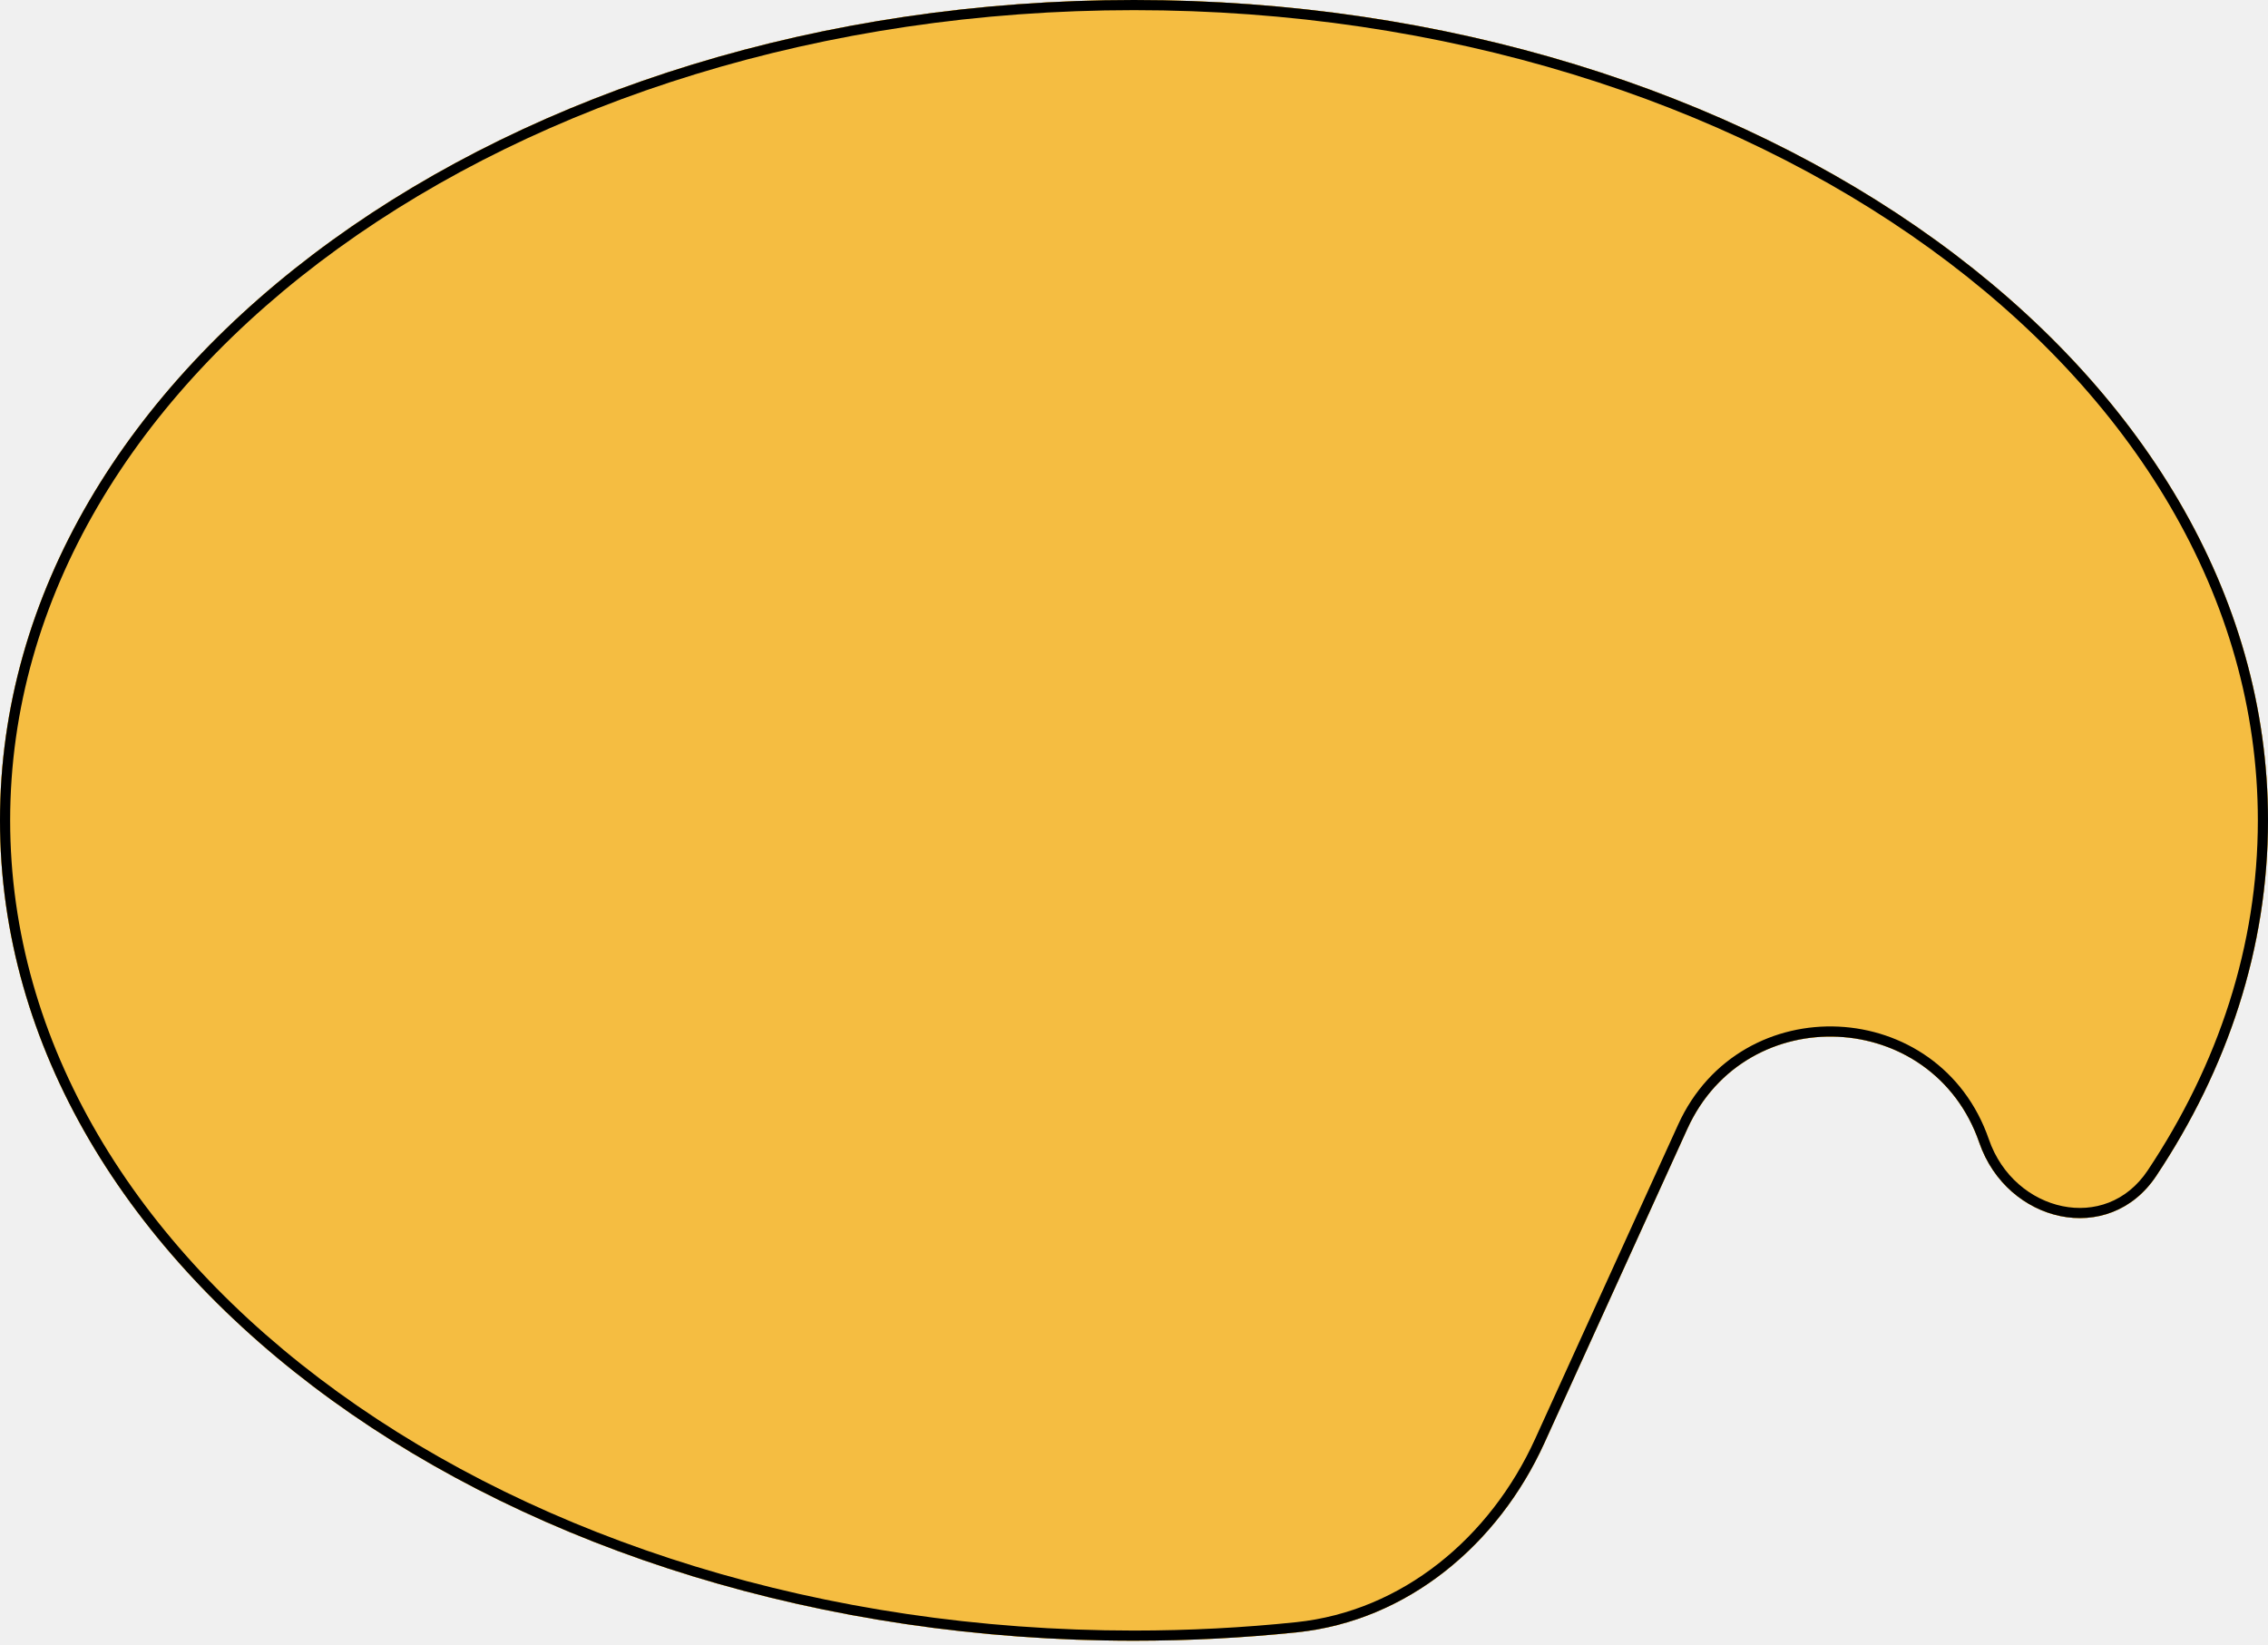
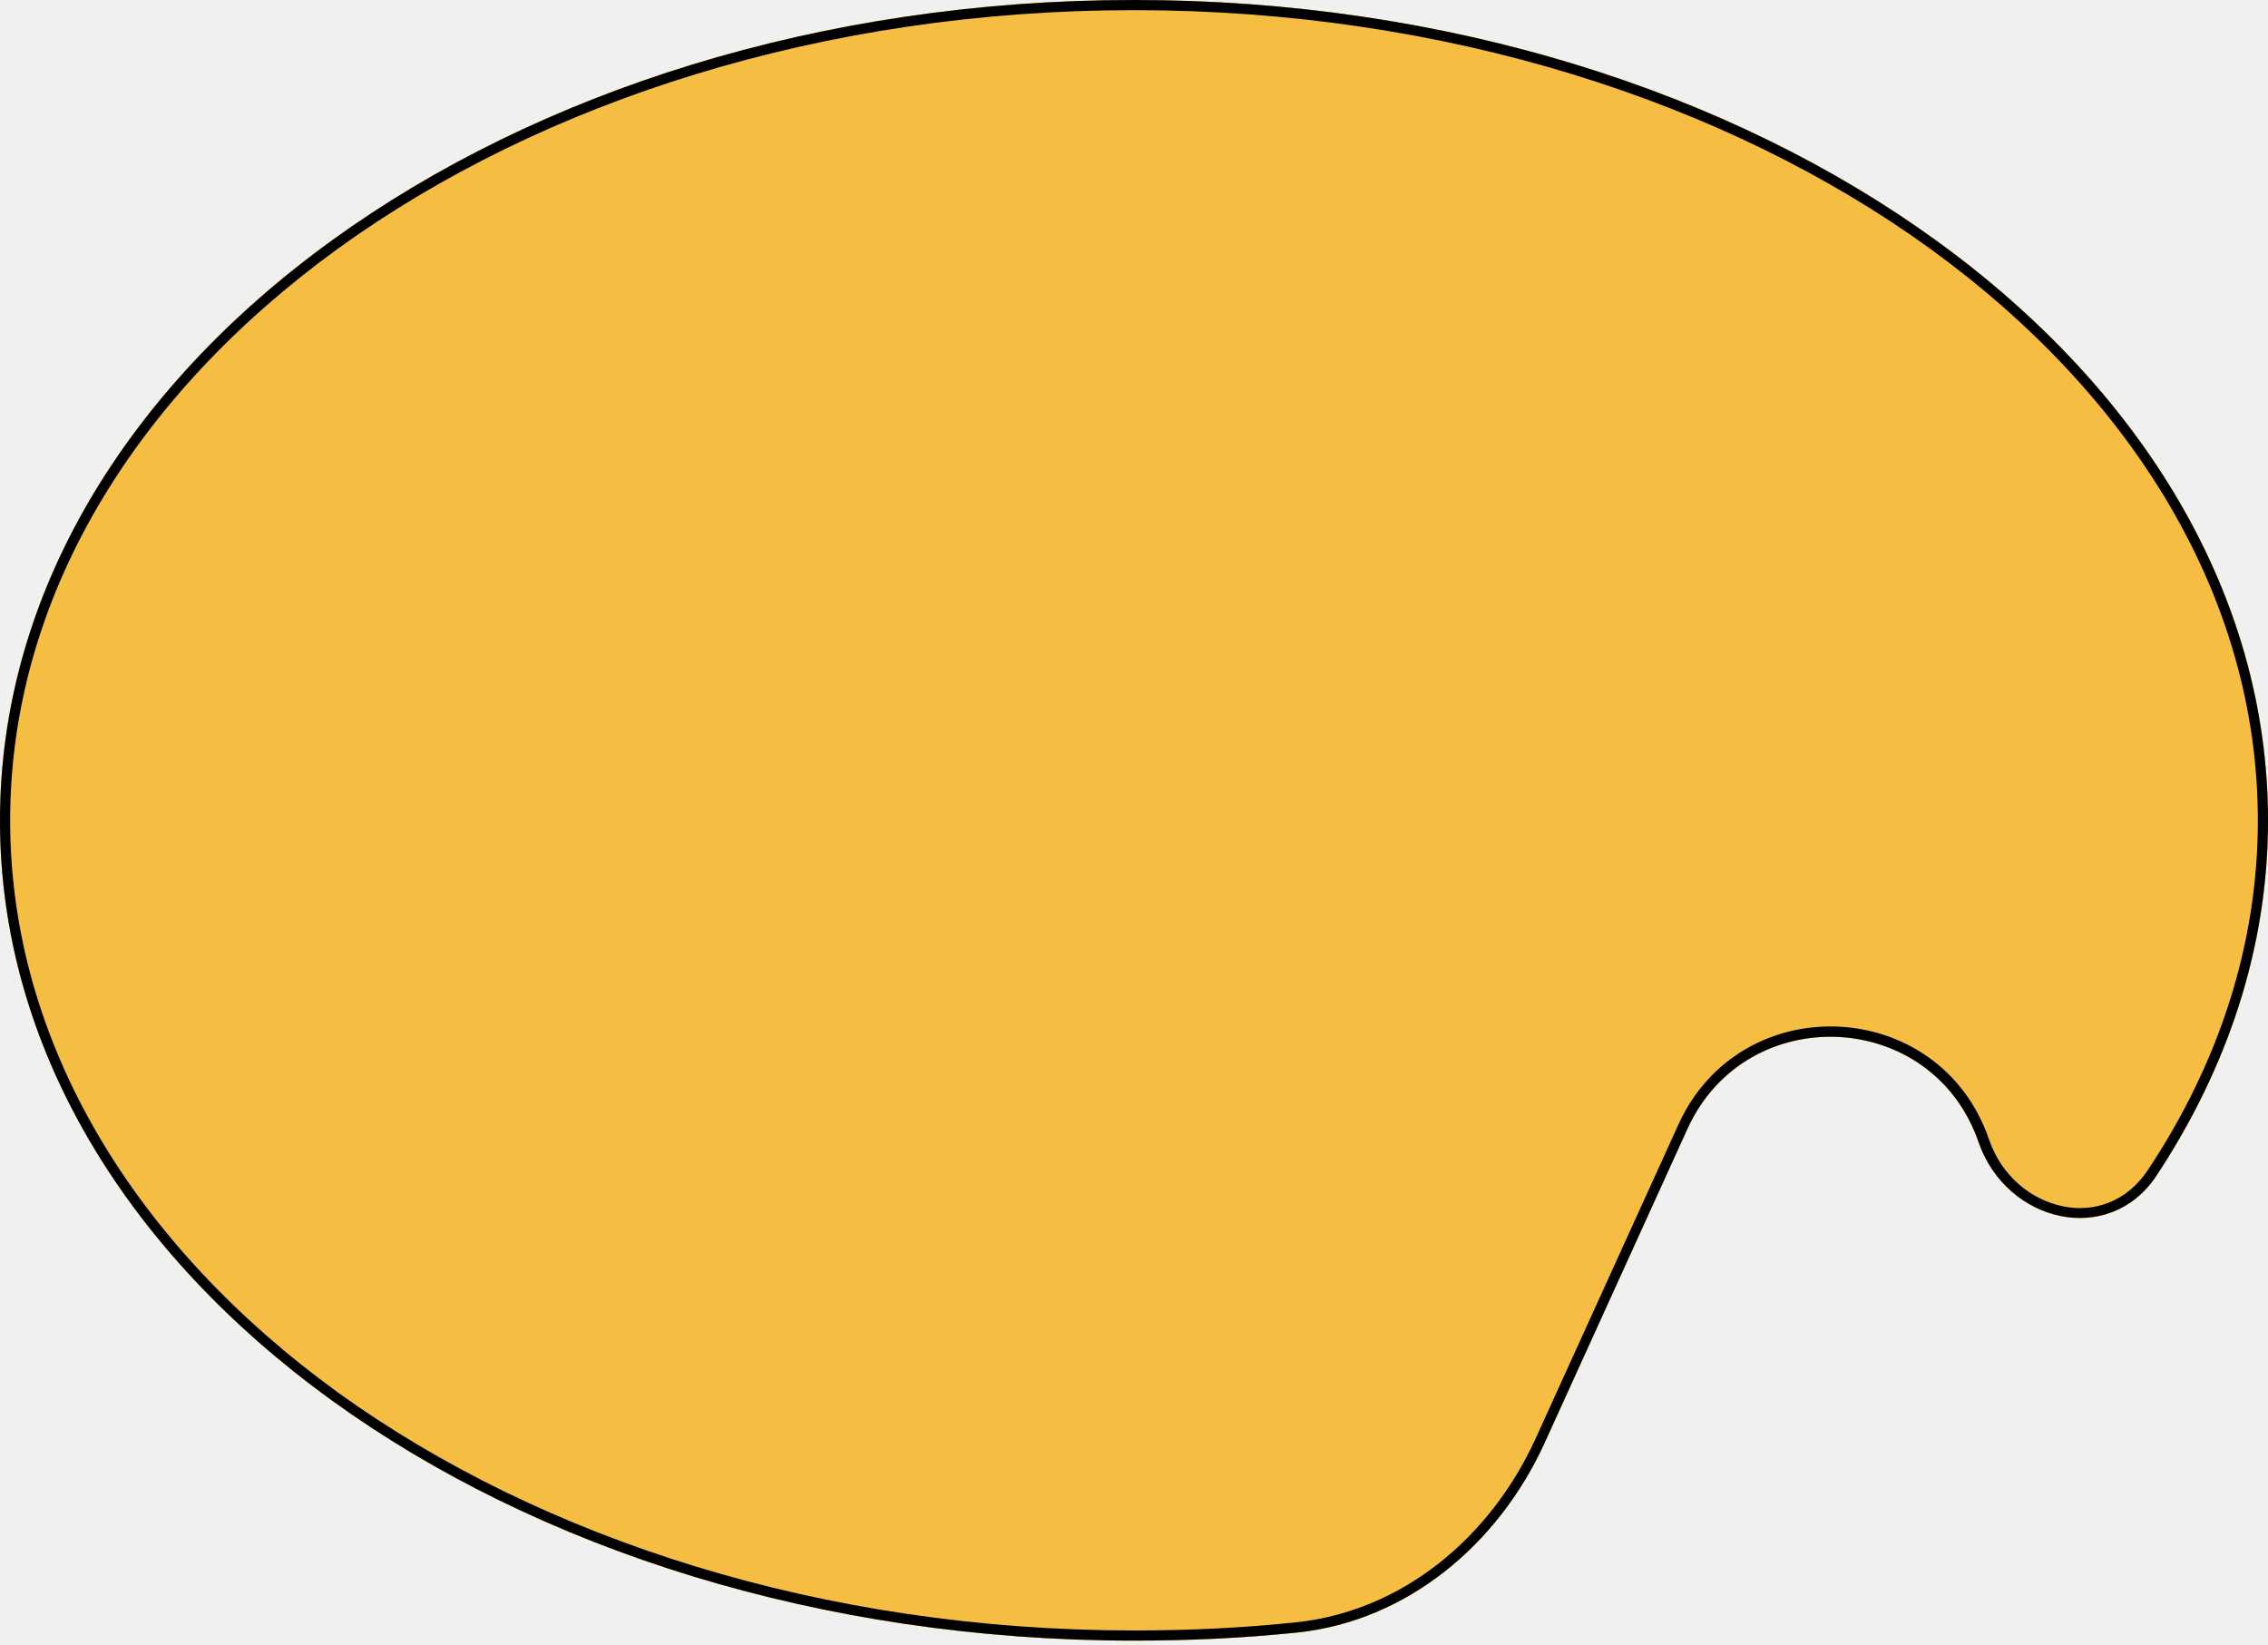
- <svg xmlns="http://www.w3.org/2000/svg" width="447" height="324" viewBox="0 0 447 324" fill="none">
-   <mask id="path-1-inside-1_225_29" fill="white">
-     <path fill-rule="evenodd" clip-rule="evenodd" d="M390.091 225.159C395.57 241.041 415.652 245.72 424.966 231.738C439.087 210.538 447 186.767 447 161.66C447 72.377 346.936 0 223.5 0C100.064 0 0 72.377 0 161.66C0 250.942 100.064 323.319 223.5 323.319C234.418 323.319 245.154 322.753 255.653 321.659C277.448 319.388 295.298 304.333 304.374 284.388L332.57 222.429C344.172 196.934 380.956 198.68 390.091 225.159Z" />
+ <svg xmlns="http://www.w3.org/2000/svg" width="447" height="324" fill="none">
+   <mask id="a" fill="#fff">
+     <path fill-rule="evenodd" clip-rule="evenodd" d="M390 225.2c5.6 15.8 25.7 20.5 35 6.5 14-21.2 22-44.9 22-70C447 72.4 347 0 223.5 0S0 72.4 0 161.7C0 251 100 323.3 223.5 323.3c10.9 0 21.7-.5 32.2-1.6 21.7-2.3 39.6-17.4 48.7-37.3l28.2-62c11.6-25.4 48.4-23.7 57.4 2.8z" />
  </mask>
-   <path fill-rule="evenodd" clip-rule="evenodd" d="M390.091 225.159C395.57 241.041 415.652 245.72 424.966 231.738C439.087 210.538 447 186.767 447 161.66C447 72.377 346.936 0 223.5 0C100.064 0 0 72.377 0 161.66C0 250.942 100.064 323.319 223.5 323.319C234.418 323.319 245.154 322.753 255.653 321.659C277.448 319.388 295.298 304.333 304.374 284.388L332.57 222.429C344.172 196.934 380.956 198.68 390.091 225.159Z" fill="#F5BD41" />
-   <path fill-rule="evenodd" clip-rule="evenodd" d="M390.091 225.159C395.57 241.041 415.652 245.72 424.966 231.738C439.087 210.538 447 186.767 447 161.66C447 72.377 346.936 0 223.5 0C100.064 0 0 72.377 0 161.66C0 250.942 100.064 323.319 223.5 323.319C234.418 323.319 245.154 322.753 255.653 321.659C277.448 319.388 295.298 304.333 304.374 284.388L332.57 222.429C344.172 196.934 380.956 198.68 390.091 225.159Z" fill="#F5BD41" />
-   <path fill-rule="evenodd" clip-rule="evenodd" d="M390.091 225.159C395.57 241.041 415.652 245.72 424.966 231.738C439.087 210.538 447 186.767 447 161.66C447 72.377 346.936 0 223.5 0C100.064 0 0 72.377 0 161.66C0 250.942 100.064 323.319 223.5 323.319C234.418 323.319 245.154 322.753 255.653 321.659C277.448 319.388 295.298 304.333 304.374 284.388L332.57 222.429C344.172 196.934 380.956 198.68 390.091 225.159Z" fill="#F5BD41" />
-   <path d="M332.57 222.429L330.75 221.601L332.57 222.429ZM255.653 321.659L255.446 319.67L255.653 321.659ZM304.374 284.388L302.554 283.559L304.374 284.388ZM424.966 231.738L423.301 230.629L424.966 231.738ZM445 161.66C445 186.331 437.227 209.721 423.301 230.629L426.63 232.846C440.946 211.354 449 187.203 449 161.66H445ZM223.5 2C284.843 2 340.298 19.988 380.366 48.969C420.437 77.953 445 117.821 445 161.66H449C449 116.216 423.53 75.254 382.711 45.728C341.888 16.201 285.592 -2 223.5 -2V2ZM2 161.66C2 117.821 26.563 77.953 66.634 48.969C106.702 19.988 162.157 2 223.5 2V-2C161.408 -2 105.112 16.201 64.29 45.728C23.47 75.254 -2 116.216 -2 161.66H2ZM223.5 321.319C162.157 321.319 106.702 303.332 66.634 274.35C26.563 245.366 2 205.498 2 161.66H-2C-2 207.103 23.47 248.065 64.29 277.591C105.112 307.118 161.408 325.319 223.5 325.319V321.319ZM255.446 319.67C245.015 320.757 234.349 321.319 223.5 321.319V325.319C234.487 325.319 245.292 324.749 255.861 323.648L255.446 319.67ZM306.195 285.216L334.39 223.257L330.75 221.601L302.554 283.559L306.195 285.216ZM334.39 223.257C345.244 199.408 379.655 201.041 388.2 225.812L391.982 224.507C382.257 196.32 343.1 194.461 330.75 221.601L334.39 223.257ZM255.861 323.648C278.486 321.29 296.88 305.684 306.195 285.216L302.554 283.559C293.715 302.982 276.411 317.485 255.446 319.67L255.861 323.648ZM423.301 230.629C419.128 236.894 412.623 238.944 406.492 237.688C400.313 236.423 394.49 231.778 391.982 224.507L388.2 225.812C391.171 234.422 398.129 240.058 405.689 241.607C413.298 243.165 421.49 240.564 426.63 232.846L423.301 230.629Z" fill="black" mask="url(#path-1-inside-1_225_29)" />
+   <path fill-rule="evenodd" clip-rule="evenodd" d="M390 225.2c5.6 15.8 25.7 20.5 35 6.5 14-21.2 22-44.9 22-70C447 72.4 347 0 223.5 0S0 72.4 0 161.7C0 251 100 323.3 223.5 323.3c10.9 0 21.7-.5 32.2-1.6 21.7-2.3 39.6-17.4 48.7-37.3l28.2-62c11.6-25.4 48.4-23.7 57.4 2.8z" fill="#F5BD41" />
+   <path fill-rule="evenodd" clip-rule="evenodd" d="M390 225.2c5.6 15.8 25.7 20.5 35 6.5 14-21.2 22-44.9 22-70C447 72.4 347 0 223.5 0S0 72.4 0 161.7C0 251 100 323.3 223.5 323.3c10.9 0 21.7-.5 32.2-1.6 21.7-2.3 39.6-17.4 48.7-37.3l28.2-62c11.6-25.4 48.4-23.7 57.4 2.8z" fill="#F5BD41" />
+   <path fill-rule="evenodd" clip-rule="evenodd" d="M390 225.2c5.6 15.8 25.7 20.5 35 6.5 14-21.2 22-44.9 22-70C447 72.4 347 0 223.5 0S0 72.4 0 161.7C0 251 100 323.3 223.5 323.3c10.9 0 21.7-.5 32.2-1.6 21.7-2.3 39.6-17.4 48.7-37.3l28.2-62c11.6-25.4 48.4-23.7 57.4 2.8z" fill="#F5BD41" />
+   <path d="M332.6 222.4l-1.8-.8 1.8.8zm-76.9 99.3l-.3-2 .3 2zm48.7-37.3l-1.8-.8 1.8.8zM425 231.7l-1.7-1.1 1.7 1.1zm20-70c0 24.6-7.8 48-21.7 68.9l3.3 2.2c14.4-21.4 22.4-45.6 22.4-71.1h-4zM223.5 2c61.3 0 116.8 18 156.9 47 40 29 64.6 68.8 64.6 112.7h4c0-45.5-25.5-86.4-66.3-116C341.9 16.2 285.6-2 223.5-2v4zM2 161.7C2 117.8 26.6 78 66.6 49c40.1-29 95.6-47 156.9-47v-4C161.4-2 105.1 16.2 64.3 45.7 23.5 75.3-2 116.2-2 161.7h4zm221.5 159.6c-61.3 0-116.8-18-156.9-46.9-40-29-64.6-68.9-64.6-112.7h-4c0 45.4 25.5 86.3 66.3 115.9 40.8 29.5 97.1 47.7 159.2 47.7v-4zm31.9-1.6c-10.4 1.1-21.1 1.6-31.9 1.6v4c11 0 21.8-.6 32.4-1.7l-.5-3.9zm50.8-34.5l28.2-61.9-3.6-1.7-28.2 62 3.6 1.6zm28.2-61.9c10.8-23.9 45.3-22.3 53.8 2.5l3.8-1.3c-9.7-28.2-48.9-30-61.2-2.9l3.6 1.7zm-78.5 100.3c22.6-2.3 41-17.9 50.3-38.4l-3.6-1.6c-8.9 19.4-26.2 33.9-47.2 36.1l.5 3.9zm167.4-93c-4.2 6.3-10.7 8.4-16.8 7.1-6.2-1.3-12-5.9-14.5-13.2l-3.8 1.3c3 8.6 9.9 14.2 17.5 15.8 7.6 1.6 15.8-1 20.9-8.8l-3.3-2.2z" fill="#000" mask="url(#a)" />
</svg>
